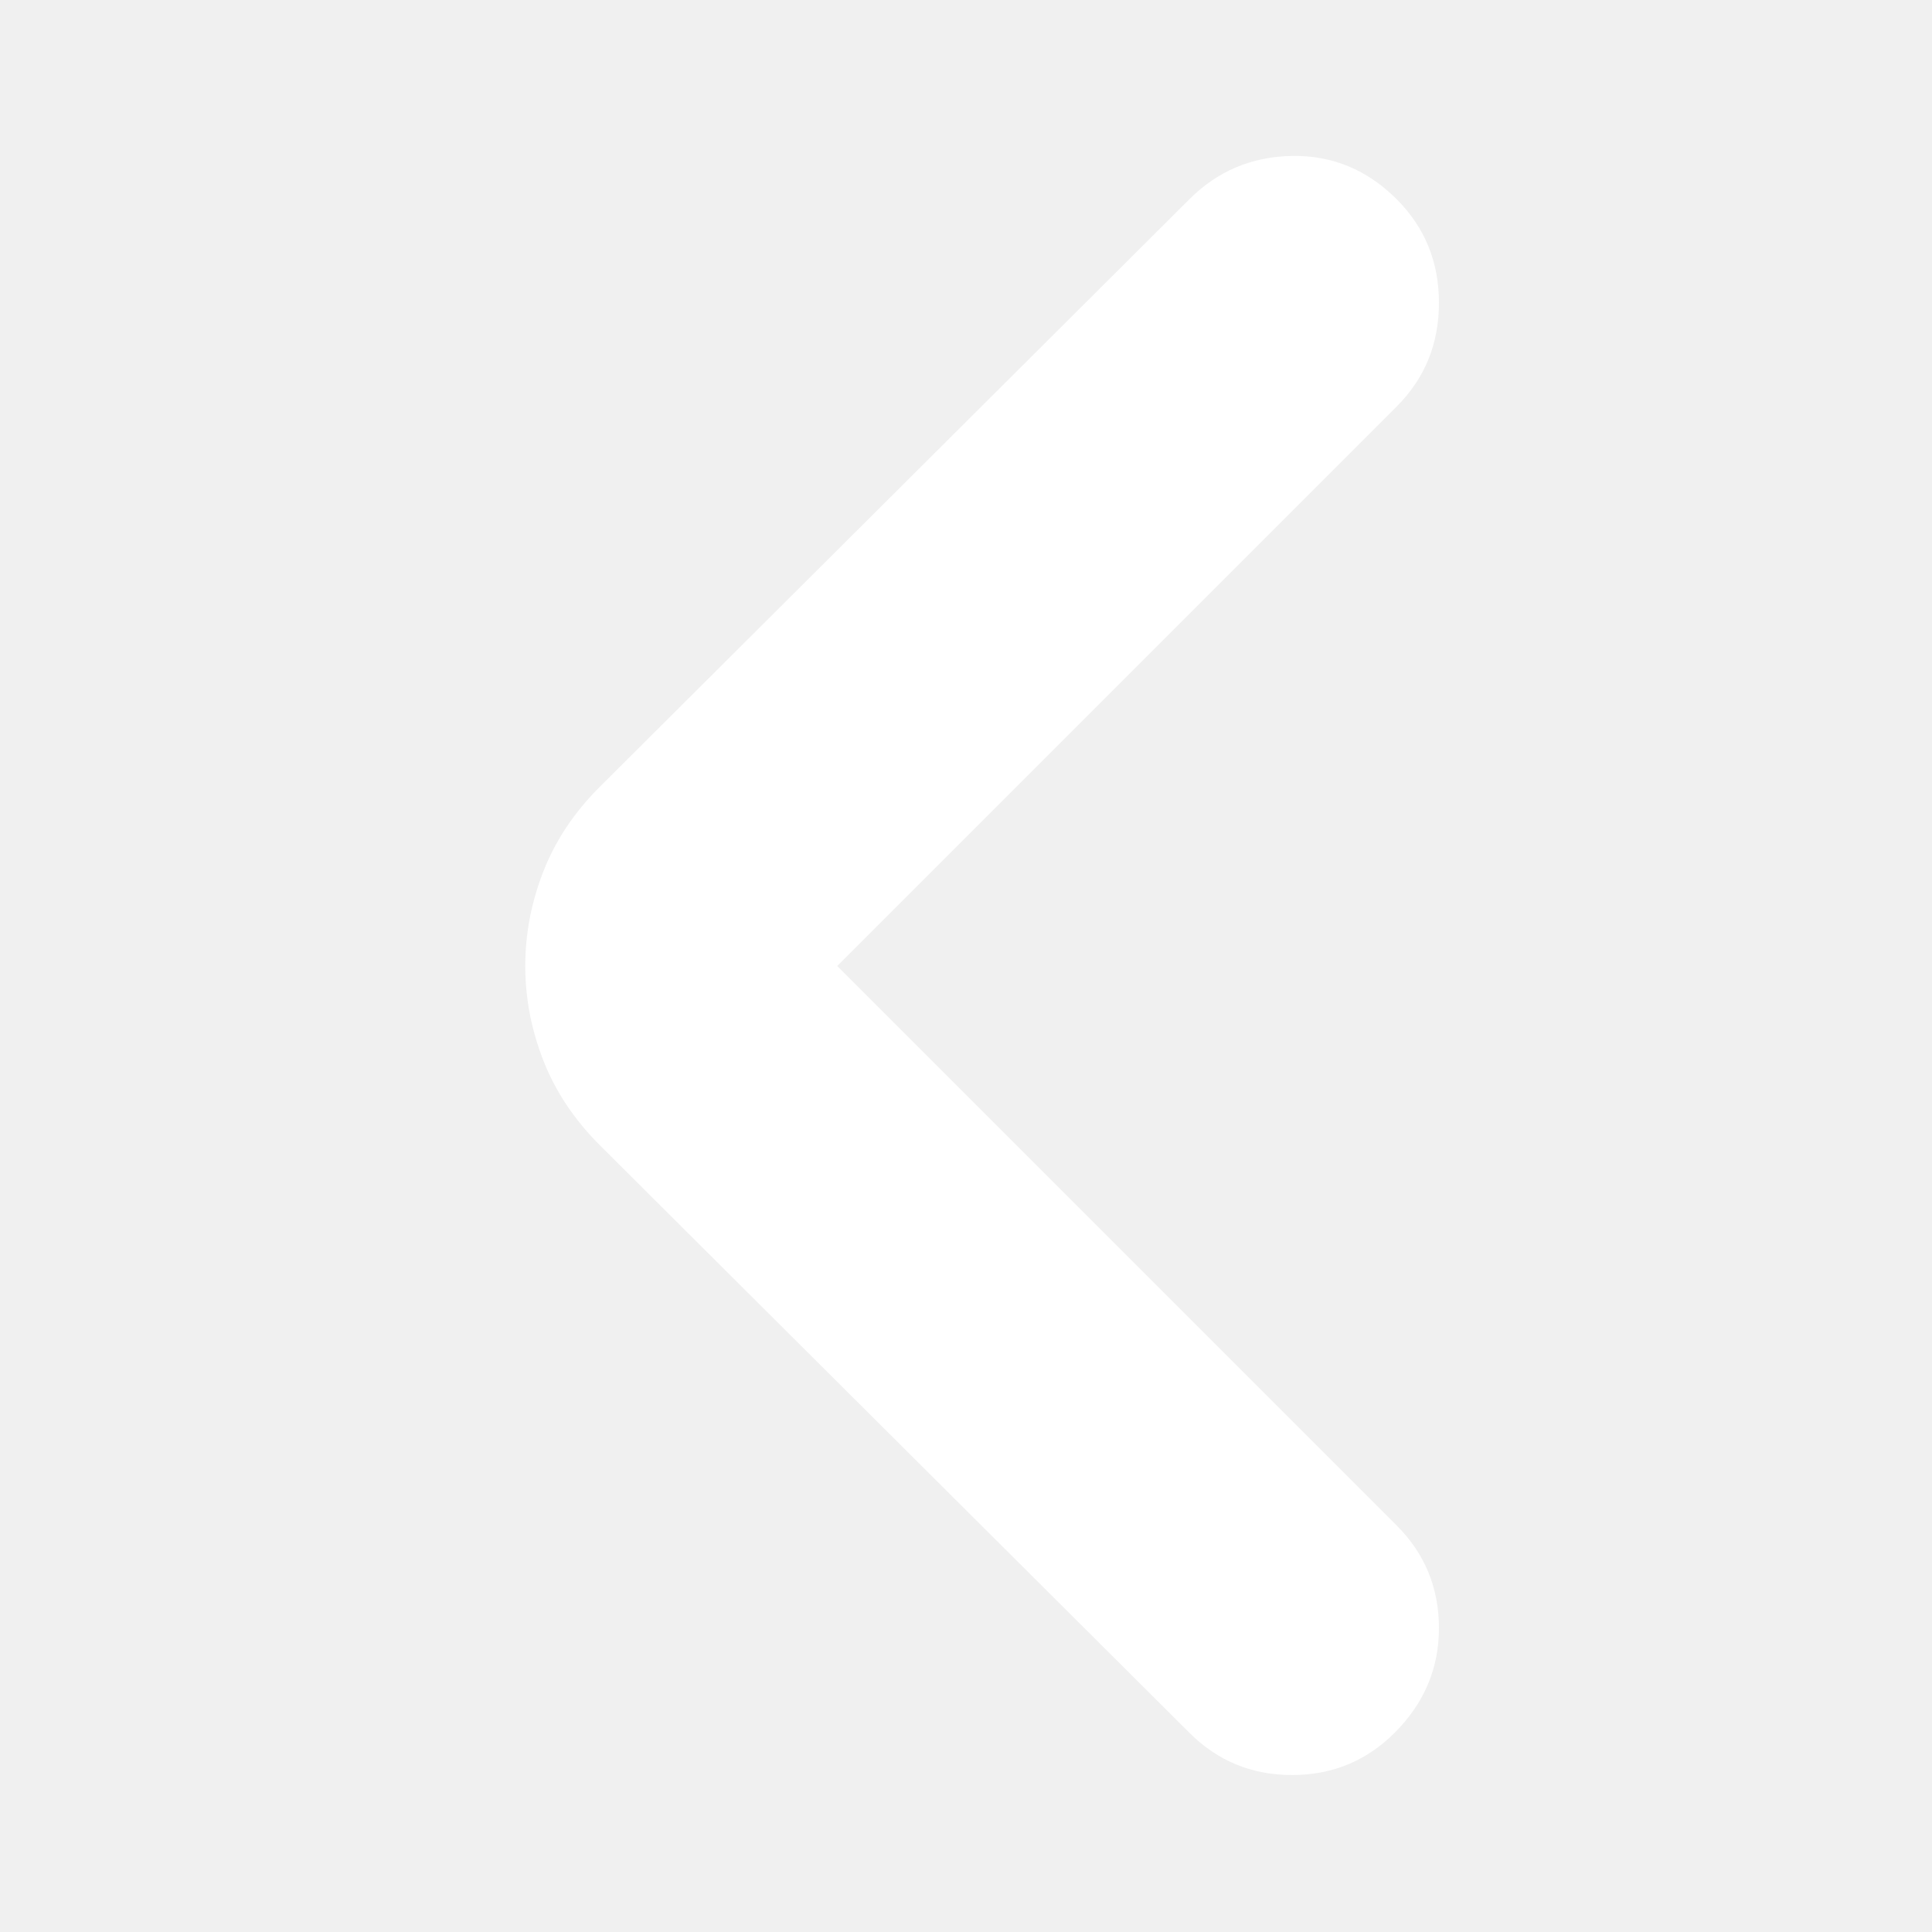
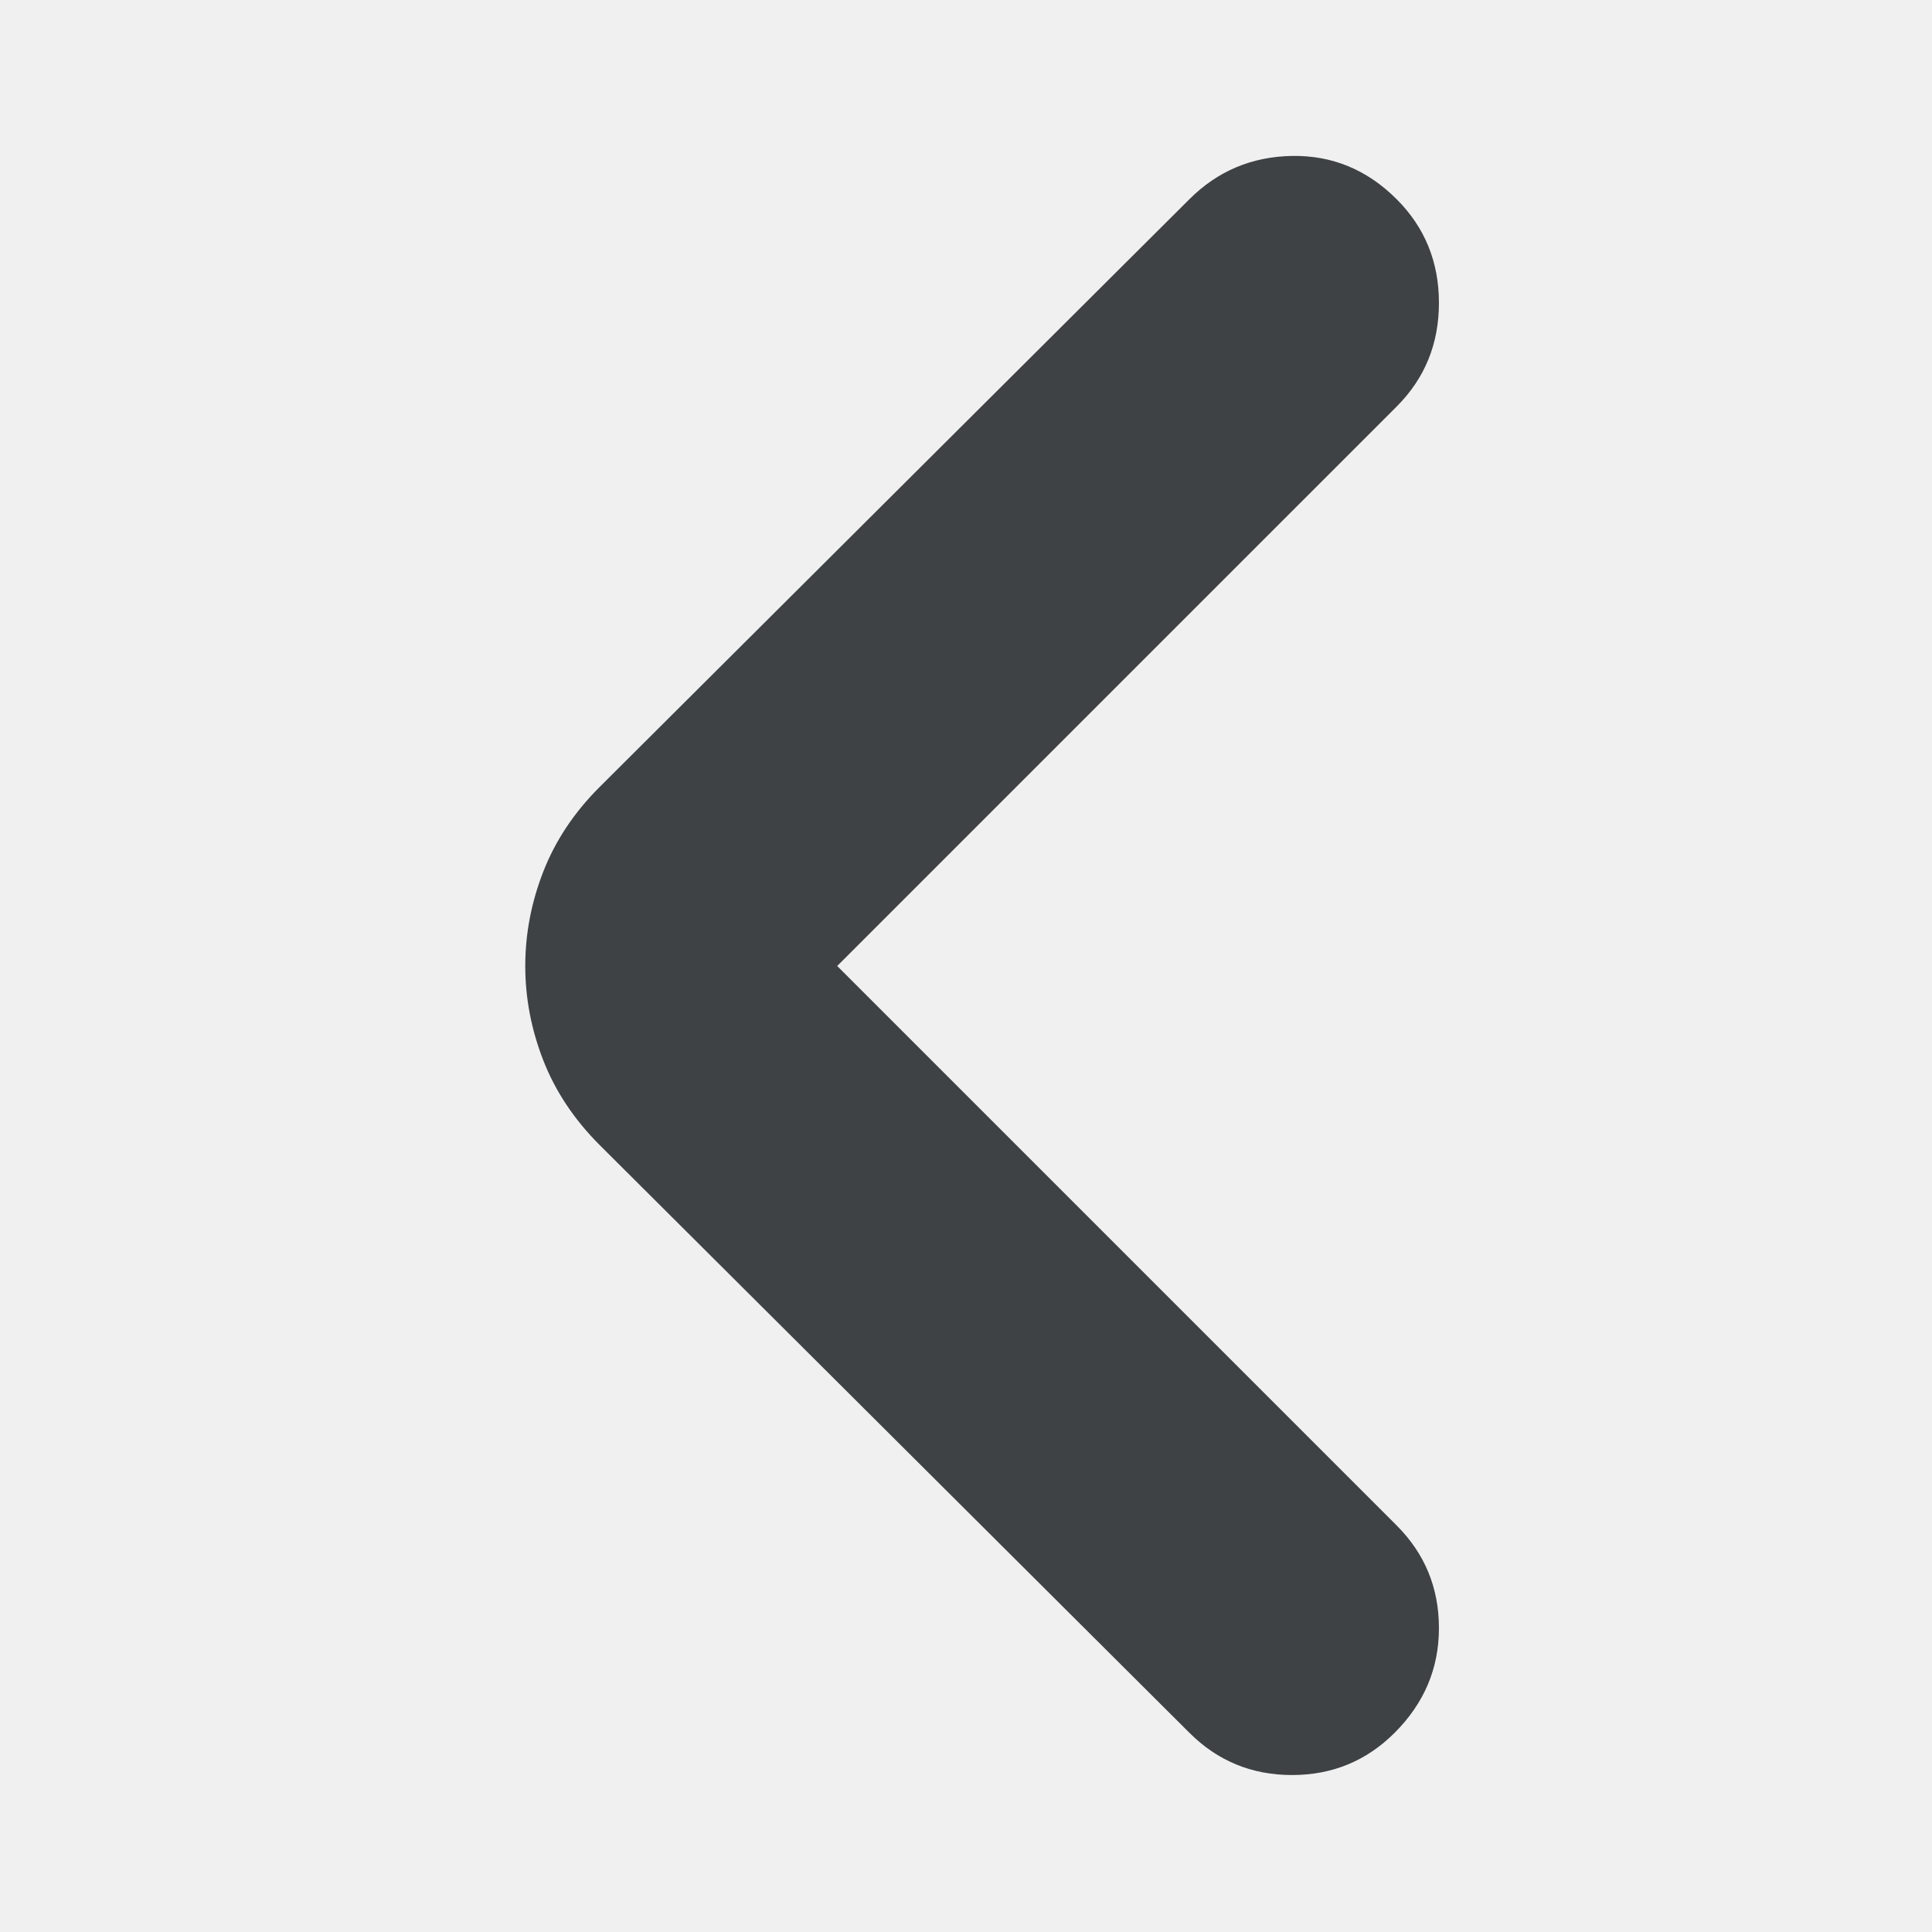
<svg xmlns="http://www.w3.org/2000/svg" width="24" height="24" viewBox="0 0 24 24" fill="none">
  <g id="Shape=arrow_back_ios_new">
    <mask id="mask0_1561_3310" style="mask-type:alpha" maskUnits="userSpaceOnUse" x="0" y="0" width="24" height="24">
-       <rect id="Bounding box" width="24" height="24" fill="#D9D9D9" />
+       <rect id="Bounding box" width="24" height="24" fill="#3E4244" />
    </mask>
    <g mask="url(#mask0_1561_3310)">
-       <path id="arrow_back_ios_new" d="M10.4 12L17.35 18.95C17.7 19.3 17.875 19.725 17.875 20.225C17.875 20.725 17.692 21.158 17.325 21.525C16.975 21.875 16.55 22.05 16.05 22.05C15.55 22.05 15.125 21.875 14.775 21.525L7.45 14.225C7.133 13.908 6.9 13.558 6.75 13.175C6.6 12.791 6.525 12.4 6.525 12C6.525 11.6 6.6 11.208 6.75 10.825C6.9 10.441 7.133 10.091 7.45 9.775L14.775 2.475C15.125 2.125 15.55 1.946 16.05 1.937C16.55 1.929 16.983 2.108 17.35 2.475C17.7 2.825 17.875 3.254 17.875 3.762C17.875 4.271 17.7 4.7 17.35 5.05L10.4 12Z" fill="white" />
+       <path id="arrow_back_ios_new" d="M10.4 12L17.35 18.95C17.7 19.3 17.875 19.725 17.875 20.225C17.875 20.725 17.692 21.158 17.325 21.525C16.975 21.875 16.55 22.05 16.05 22.05C15.55 22.05 15.125 21.875 14.775 21.525L7.45 14.225C7.133 13.908 6.9 13.558 6.75 13.175C6.6 12.791 6.525 12.4 6.525 12C6.525 11.6 6.6 11.208 6.75 10.825C6.9 10.441 7.133 10.091 7.45 9.775L14.775 2.475C15.125 2.125 15.55 1.946 16.05 1.937C16.55 1.929 16.983 2.108 17.35 2.475C17.7 2.825 17.875 3.254 17.875 3.762C17.875 4.271 17.7 4.7 17.35 5.05L10.4 12Z" fill="#3E4244" />
    </g>
  </g>
</svg>
